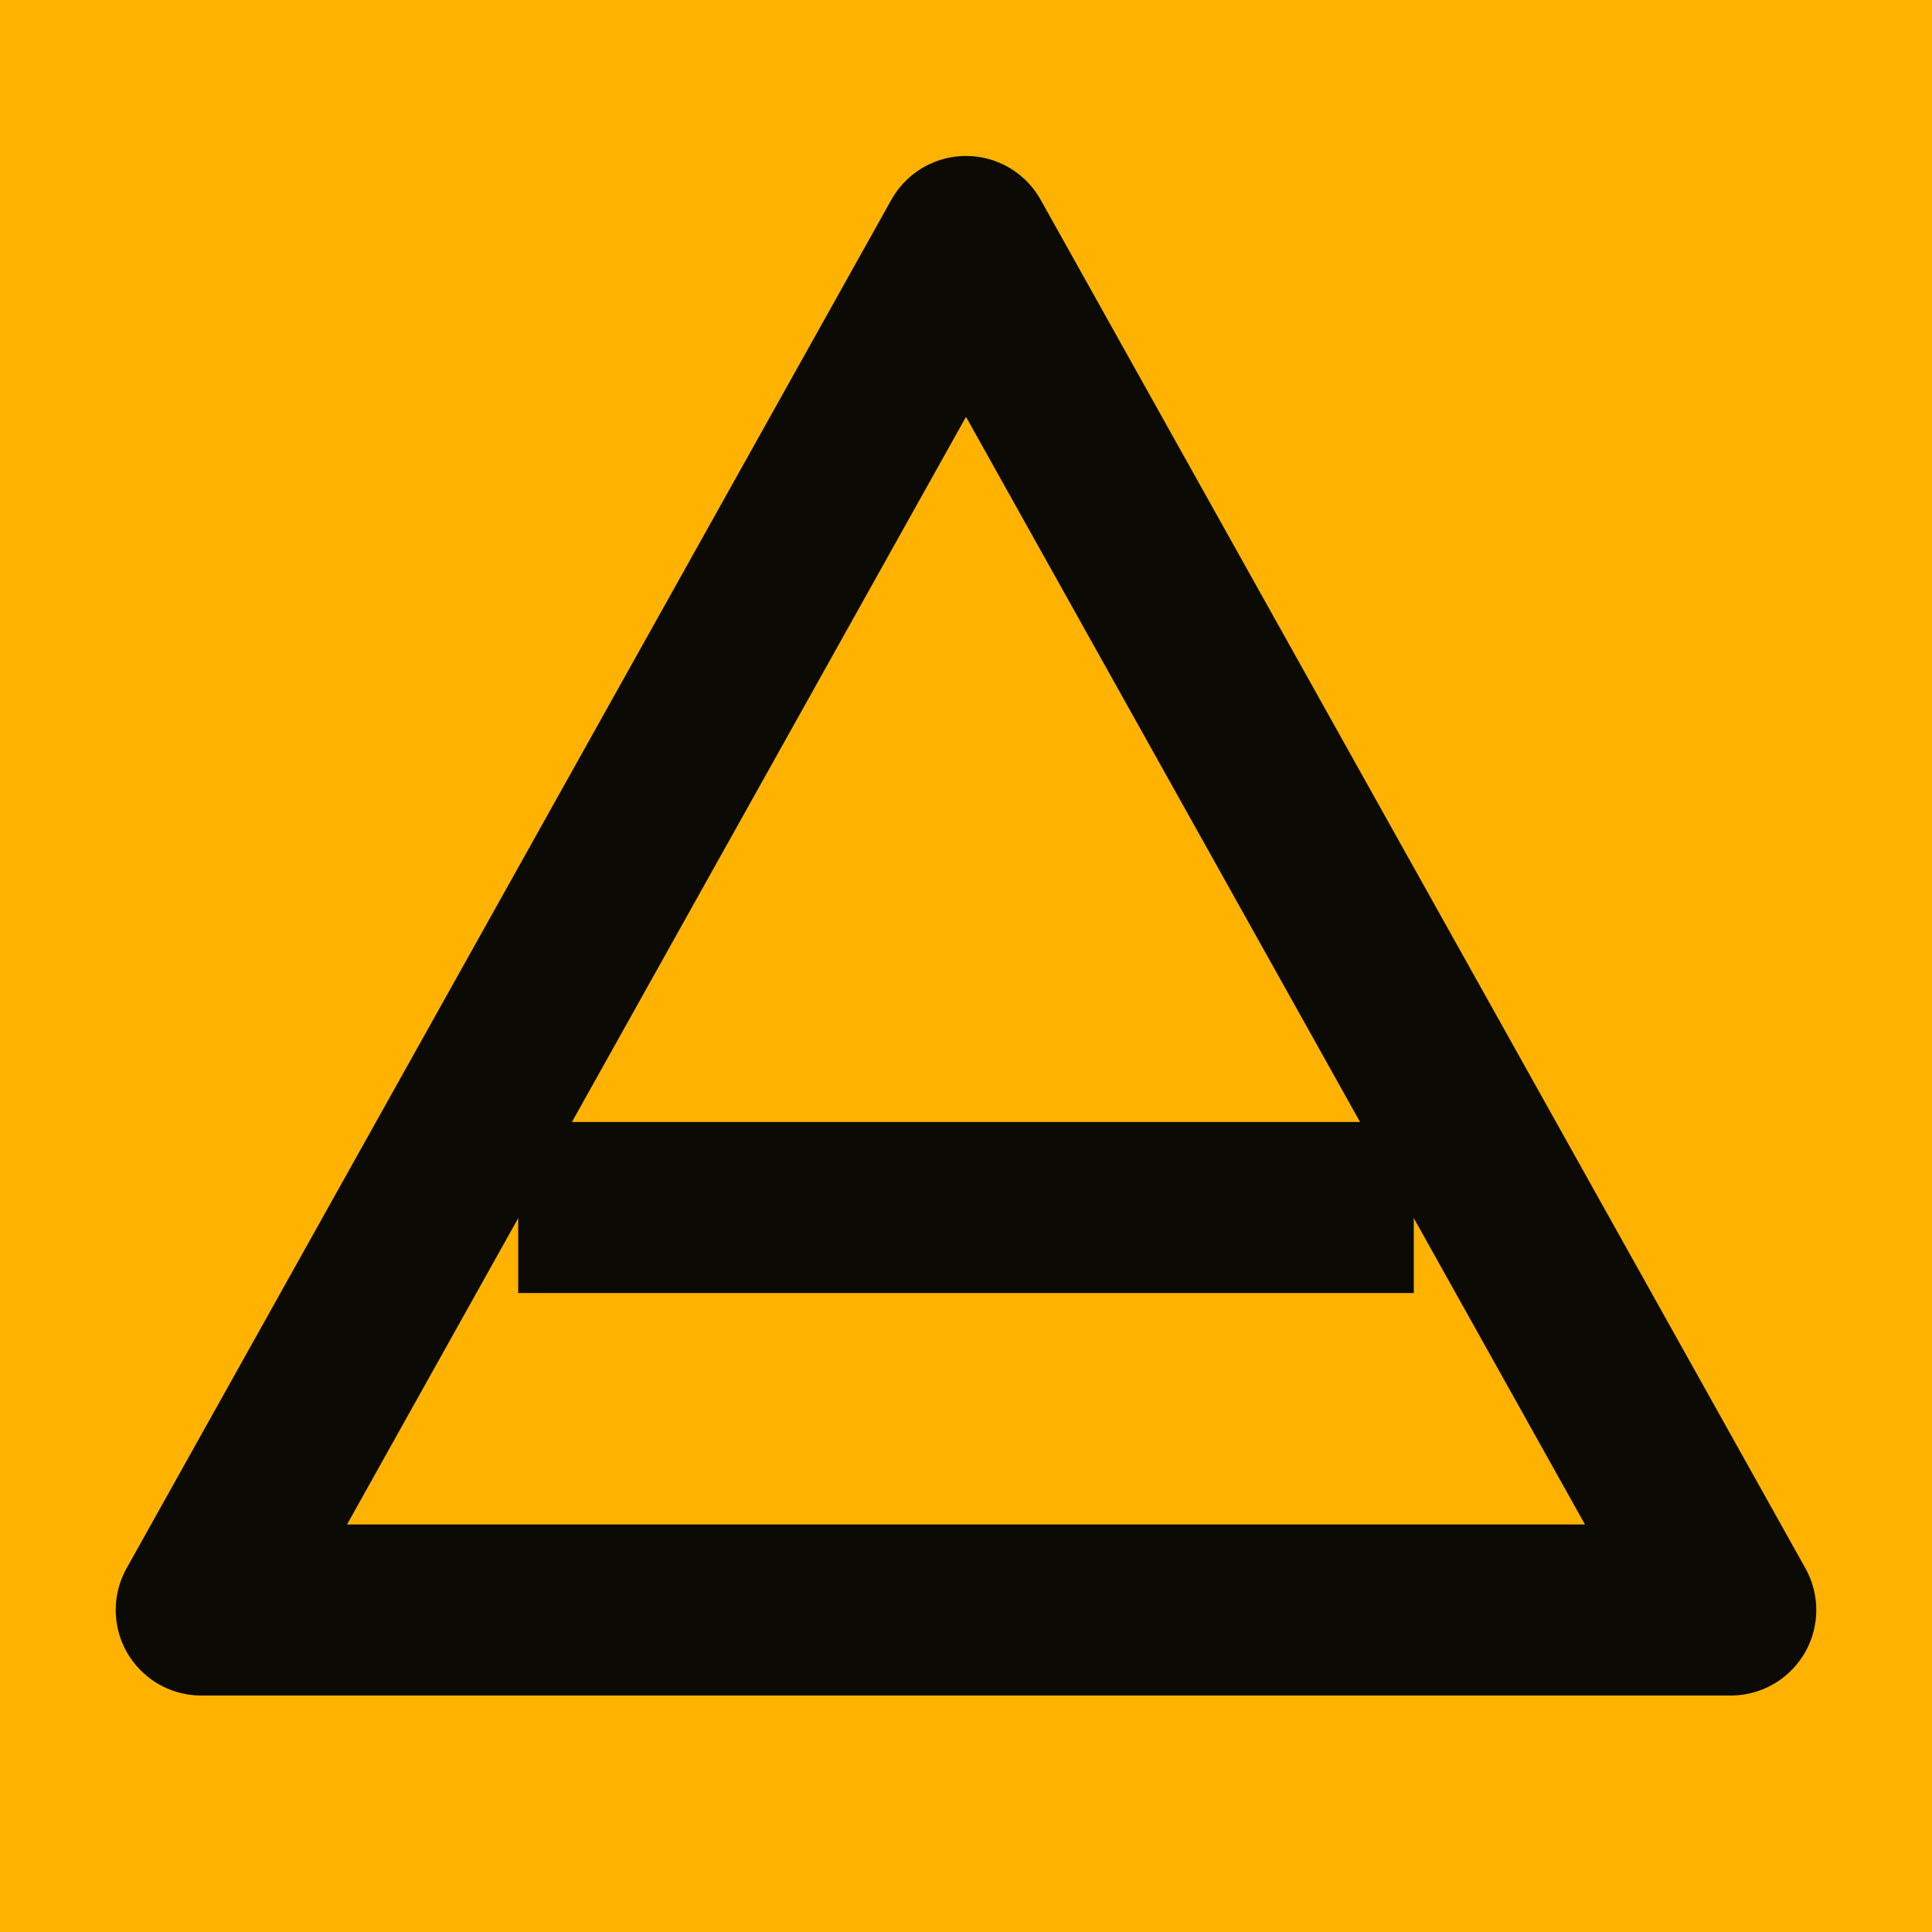
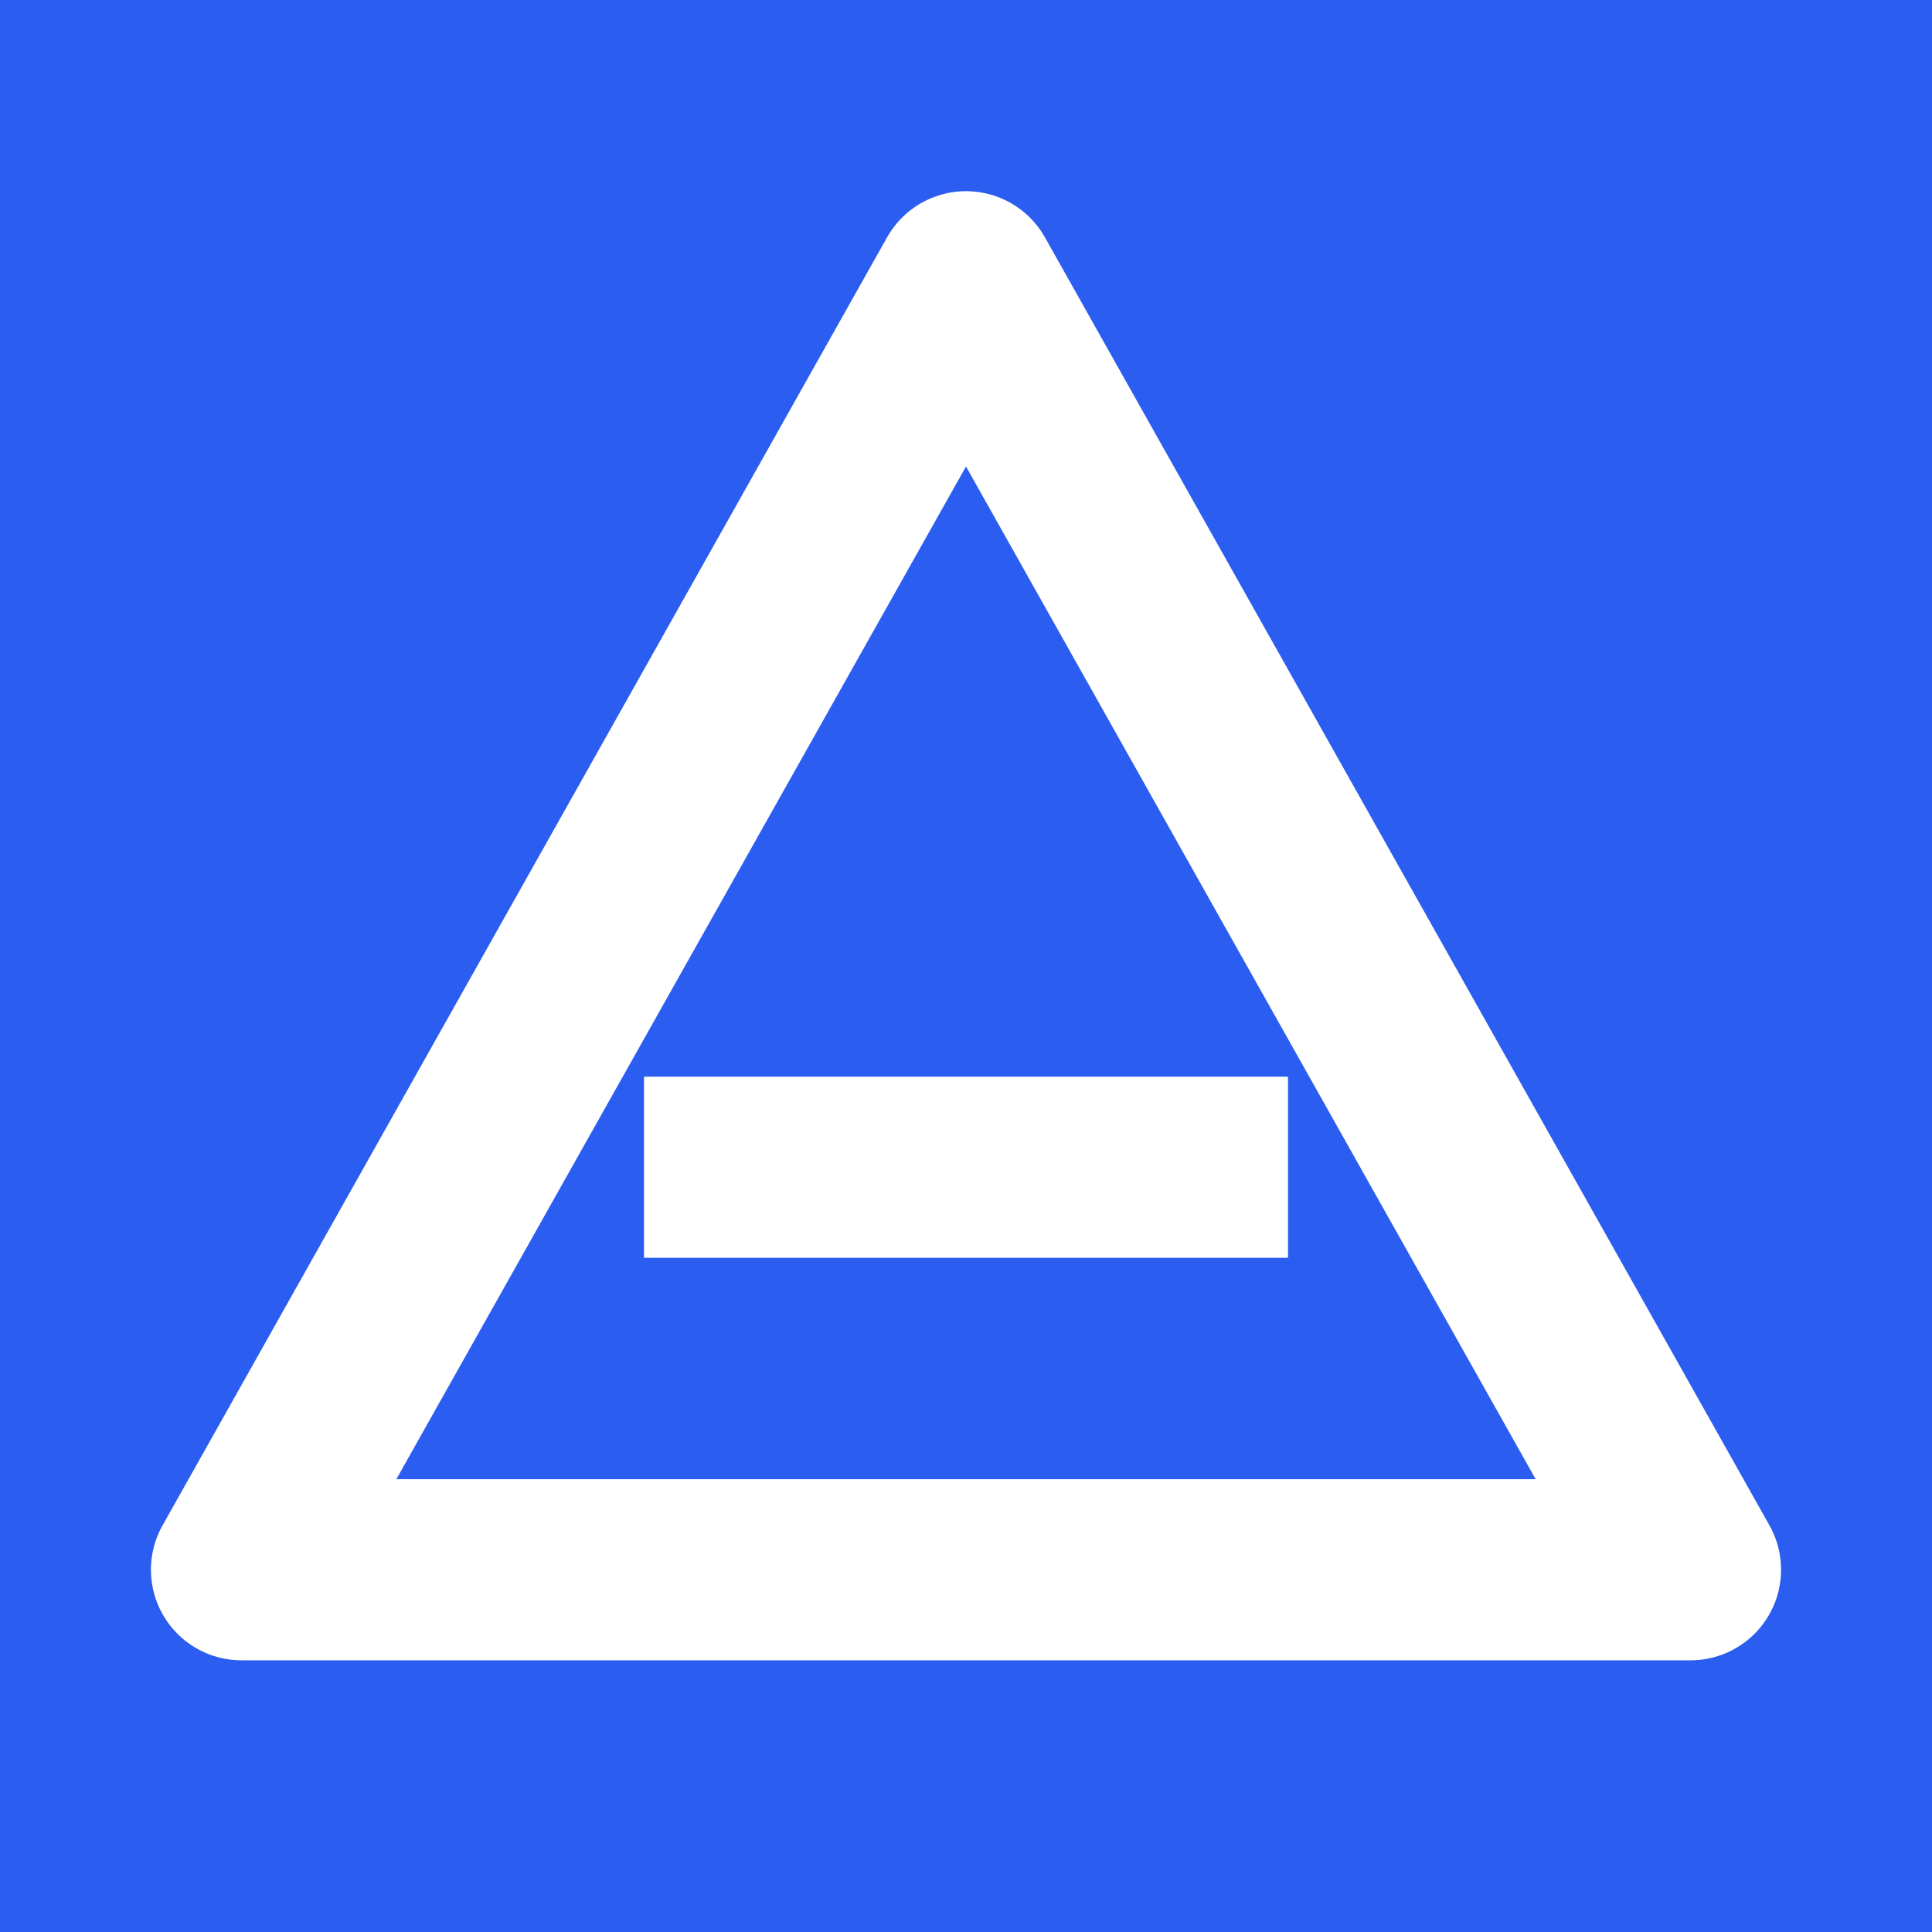
- <svg xmlns="http://www.w3.org/2000/svg" width="96" height="96" viewBox="0 0 96 96" fill="none">
-   <rect width="96" height="96" fill="#ffb300" />
-   <path d="M48 12 L86 80 L10 80 Z" stroke="#0b0a05" stroke-width="8.5" stroke-linejoin="round" fill="none" />
-   <path d="M30 60 L66 60" stroke="#0b0a05" stroke-width="8.5" stroke-linecap="square" />
+ <svg xmlns="http://www.w3.org/2000/svg" viewBox="0 0 96 96" fill="none">
+   <rect width="96" height="96" fill="#2b5df0" />
+   <path d="M48 14 84 78H12z" stroke="#fff" stroke-width="9" stroke-linejoin="round" />
+   <path d="M32 58h32" stroke="#fff" stroke-width="9" />
</svg>
